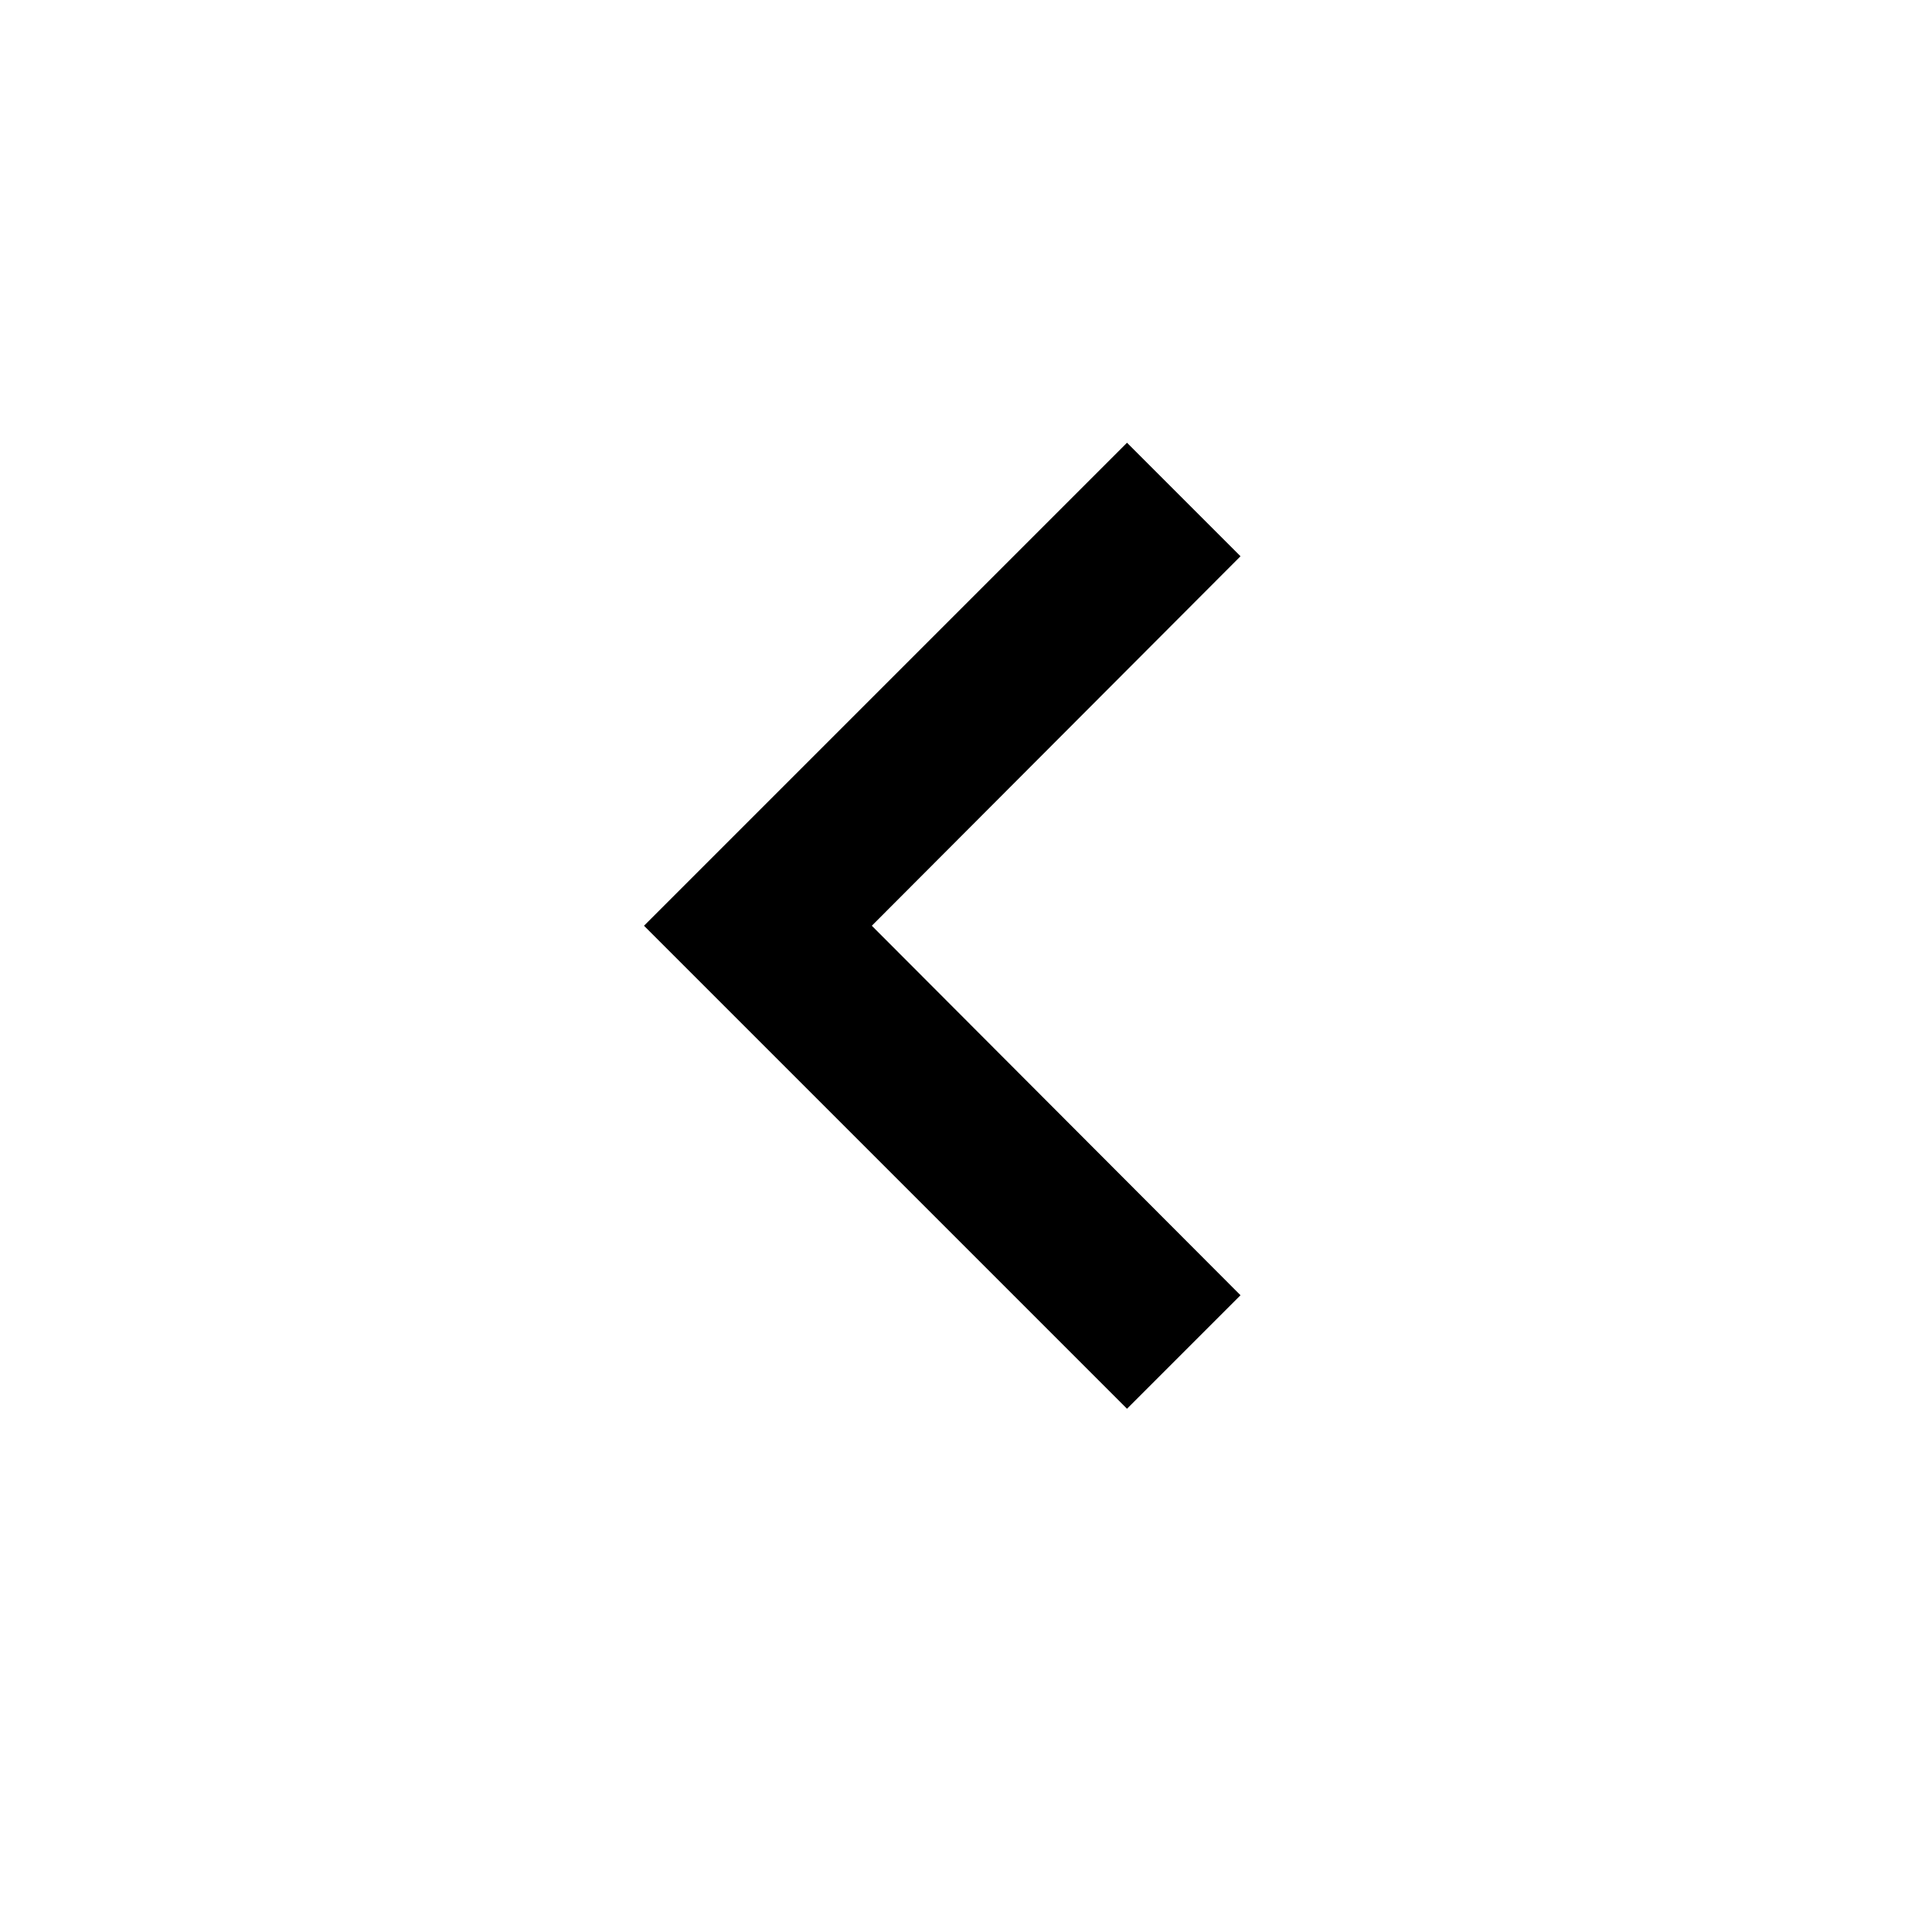
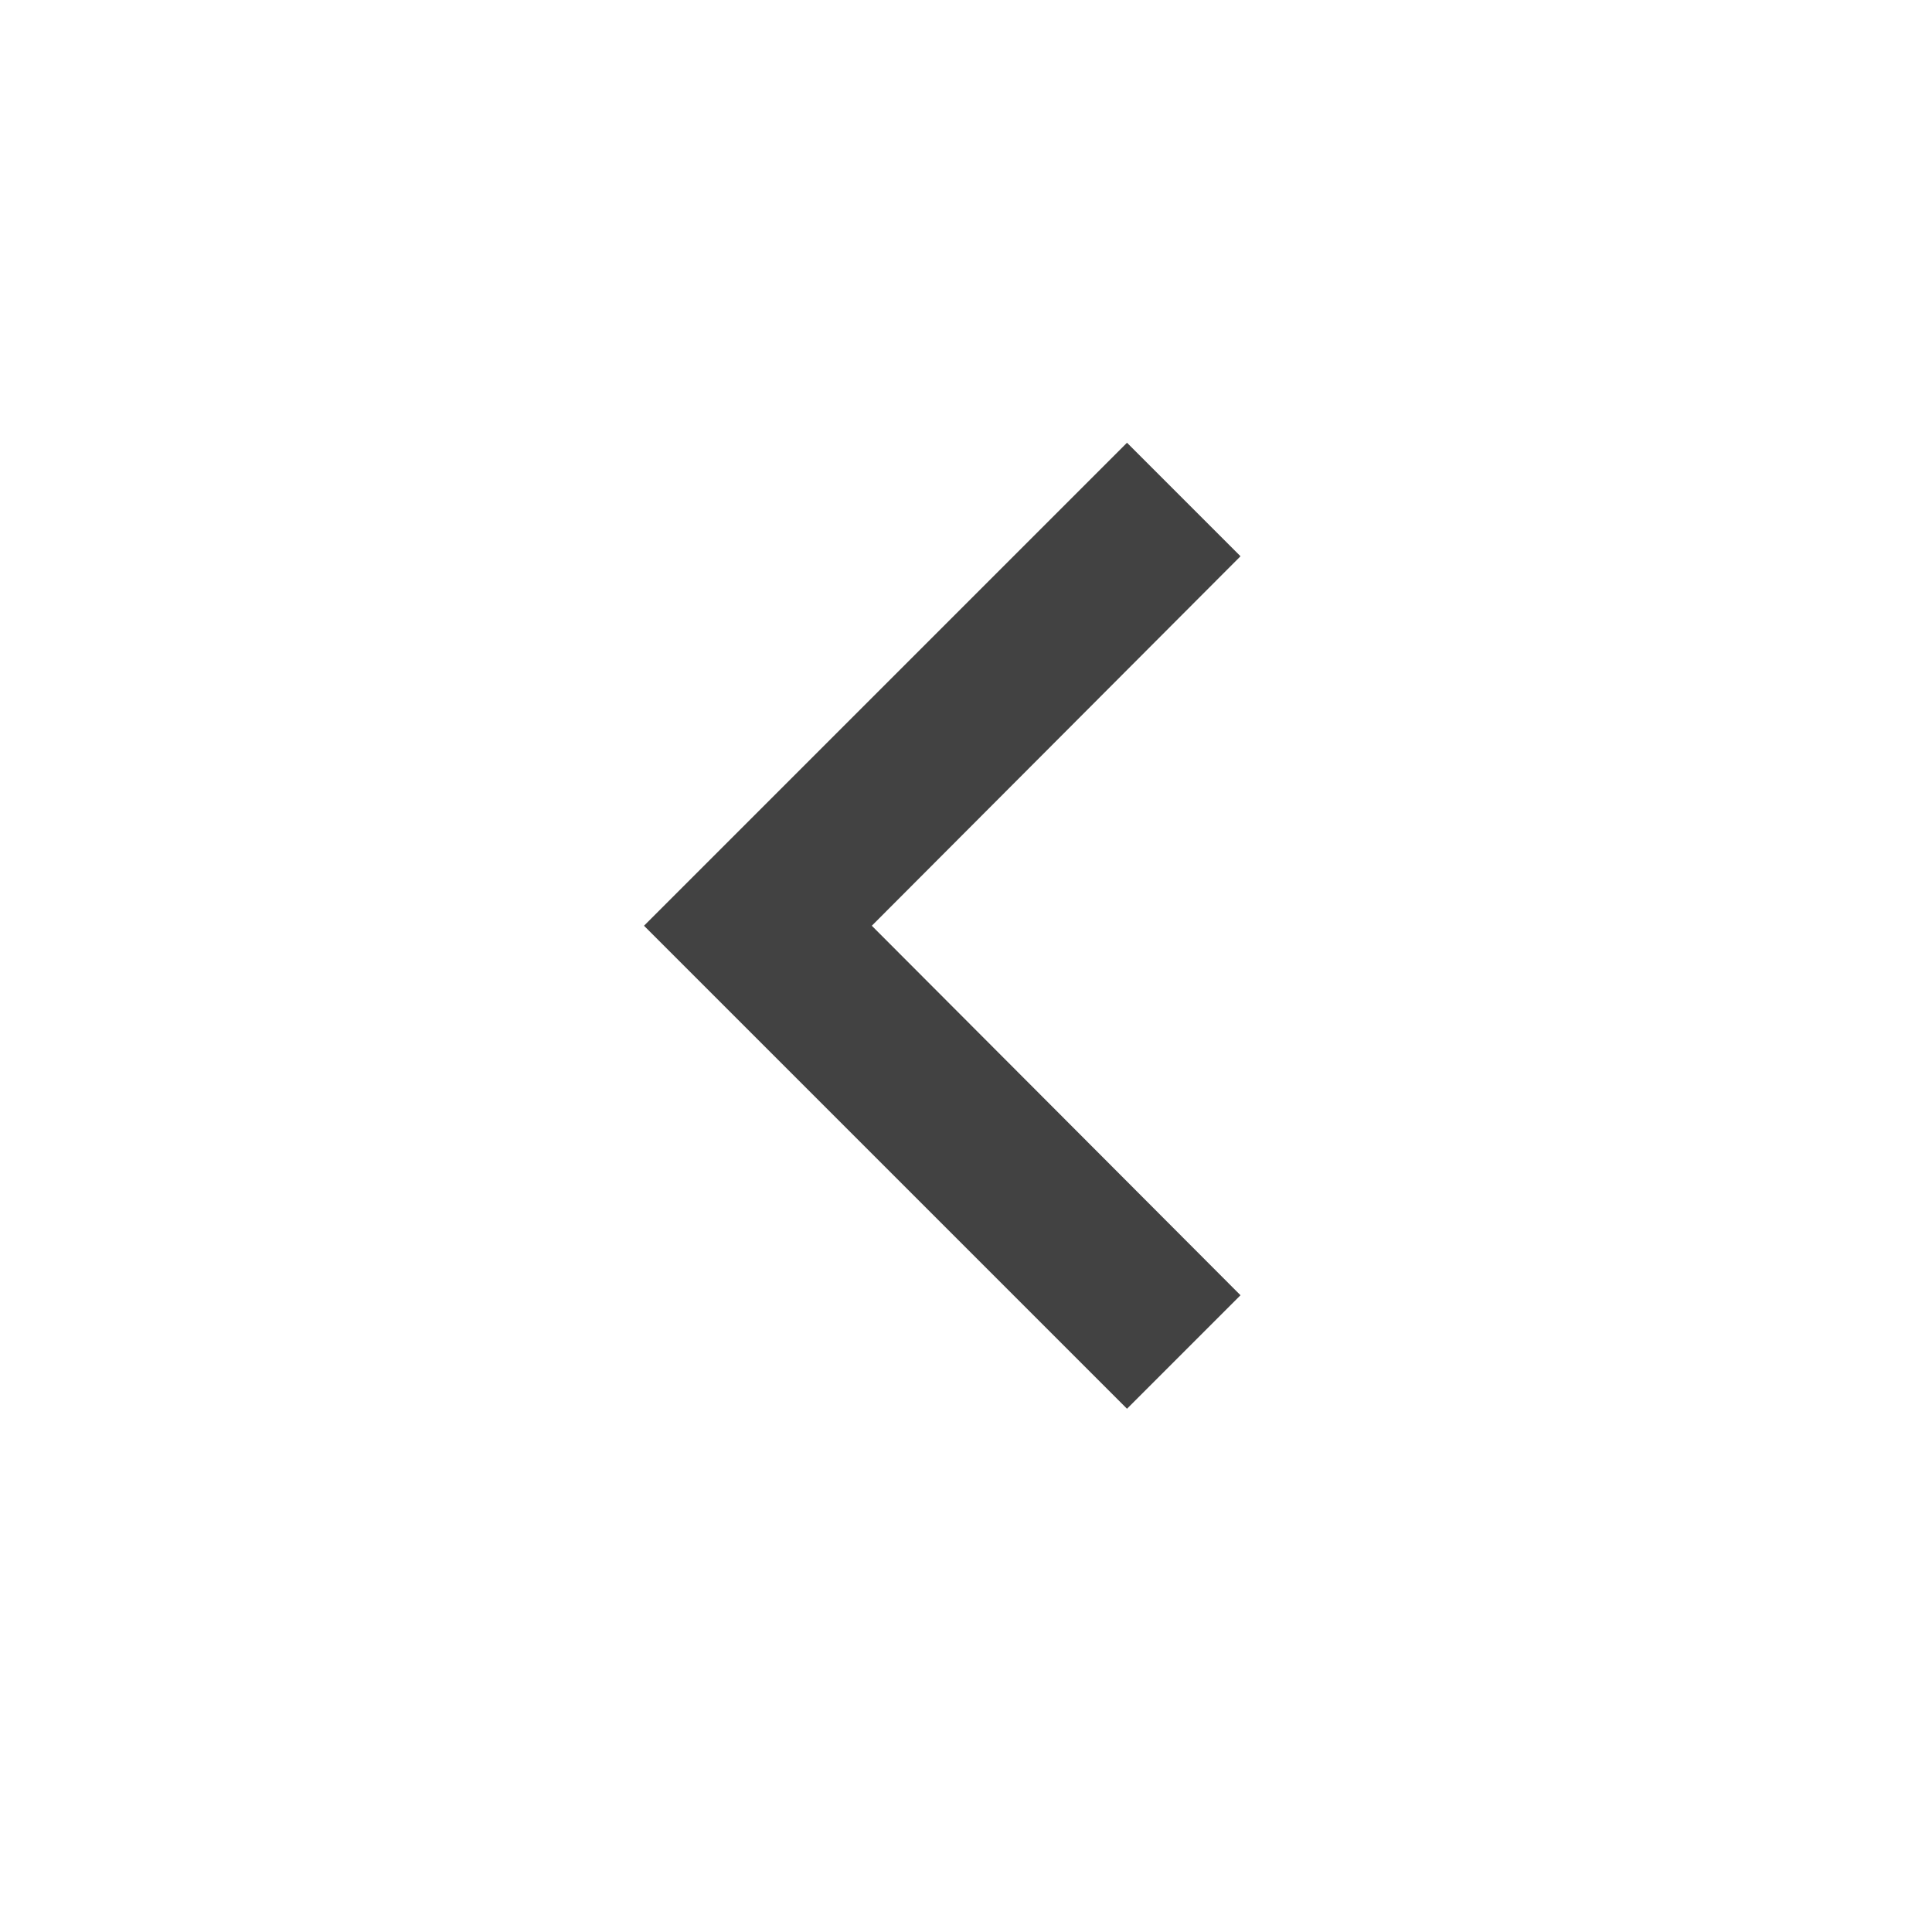
- <svg xmlns="http://www.w3.org/2000/svg" fill="#000000" height="24" viewBox="0 0 24 24" width="24">
+ <svg xmlns="http://www.w3.org/2000/svg" fill="#424242" height="24" viewBox="0 0 24 24" width="24">
  <path d="M15.41 16.09l-4.58-4.59 4.58-4.59L14 5.5l-6 6 6 6z" />
  <path d="M0-.5h24v24H0z" fill="none" />
</svg>
